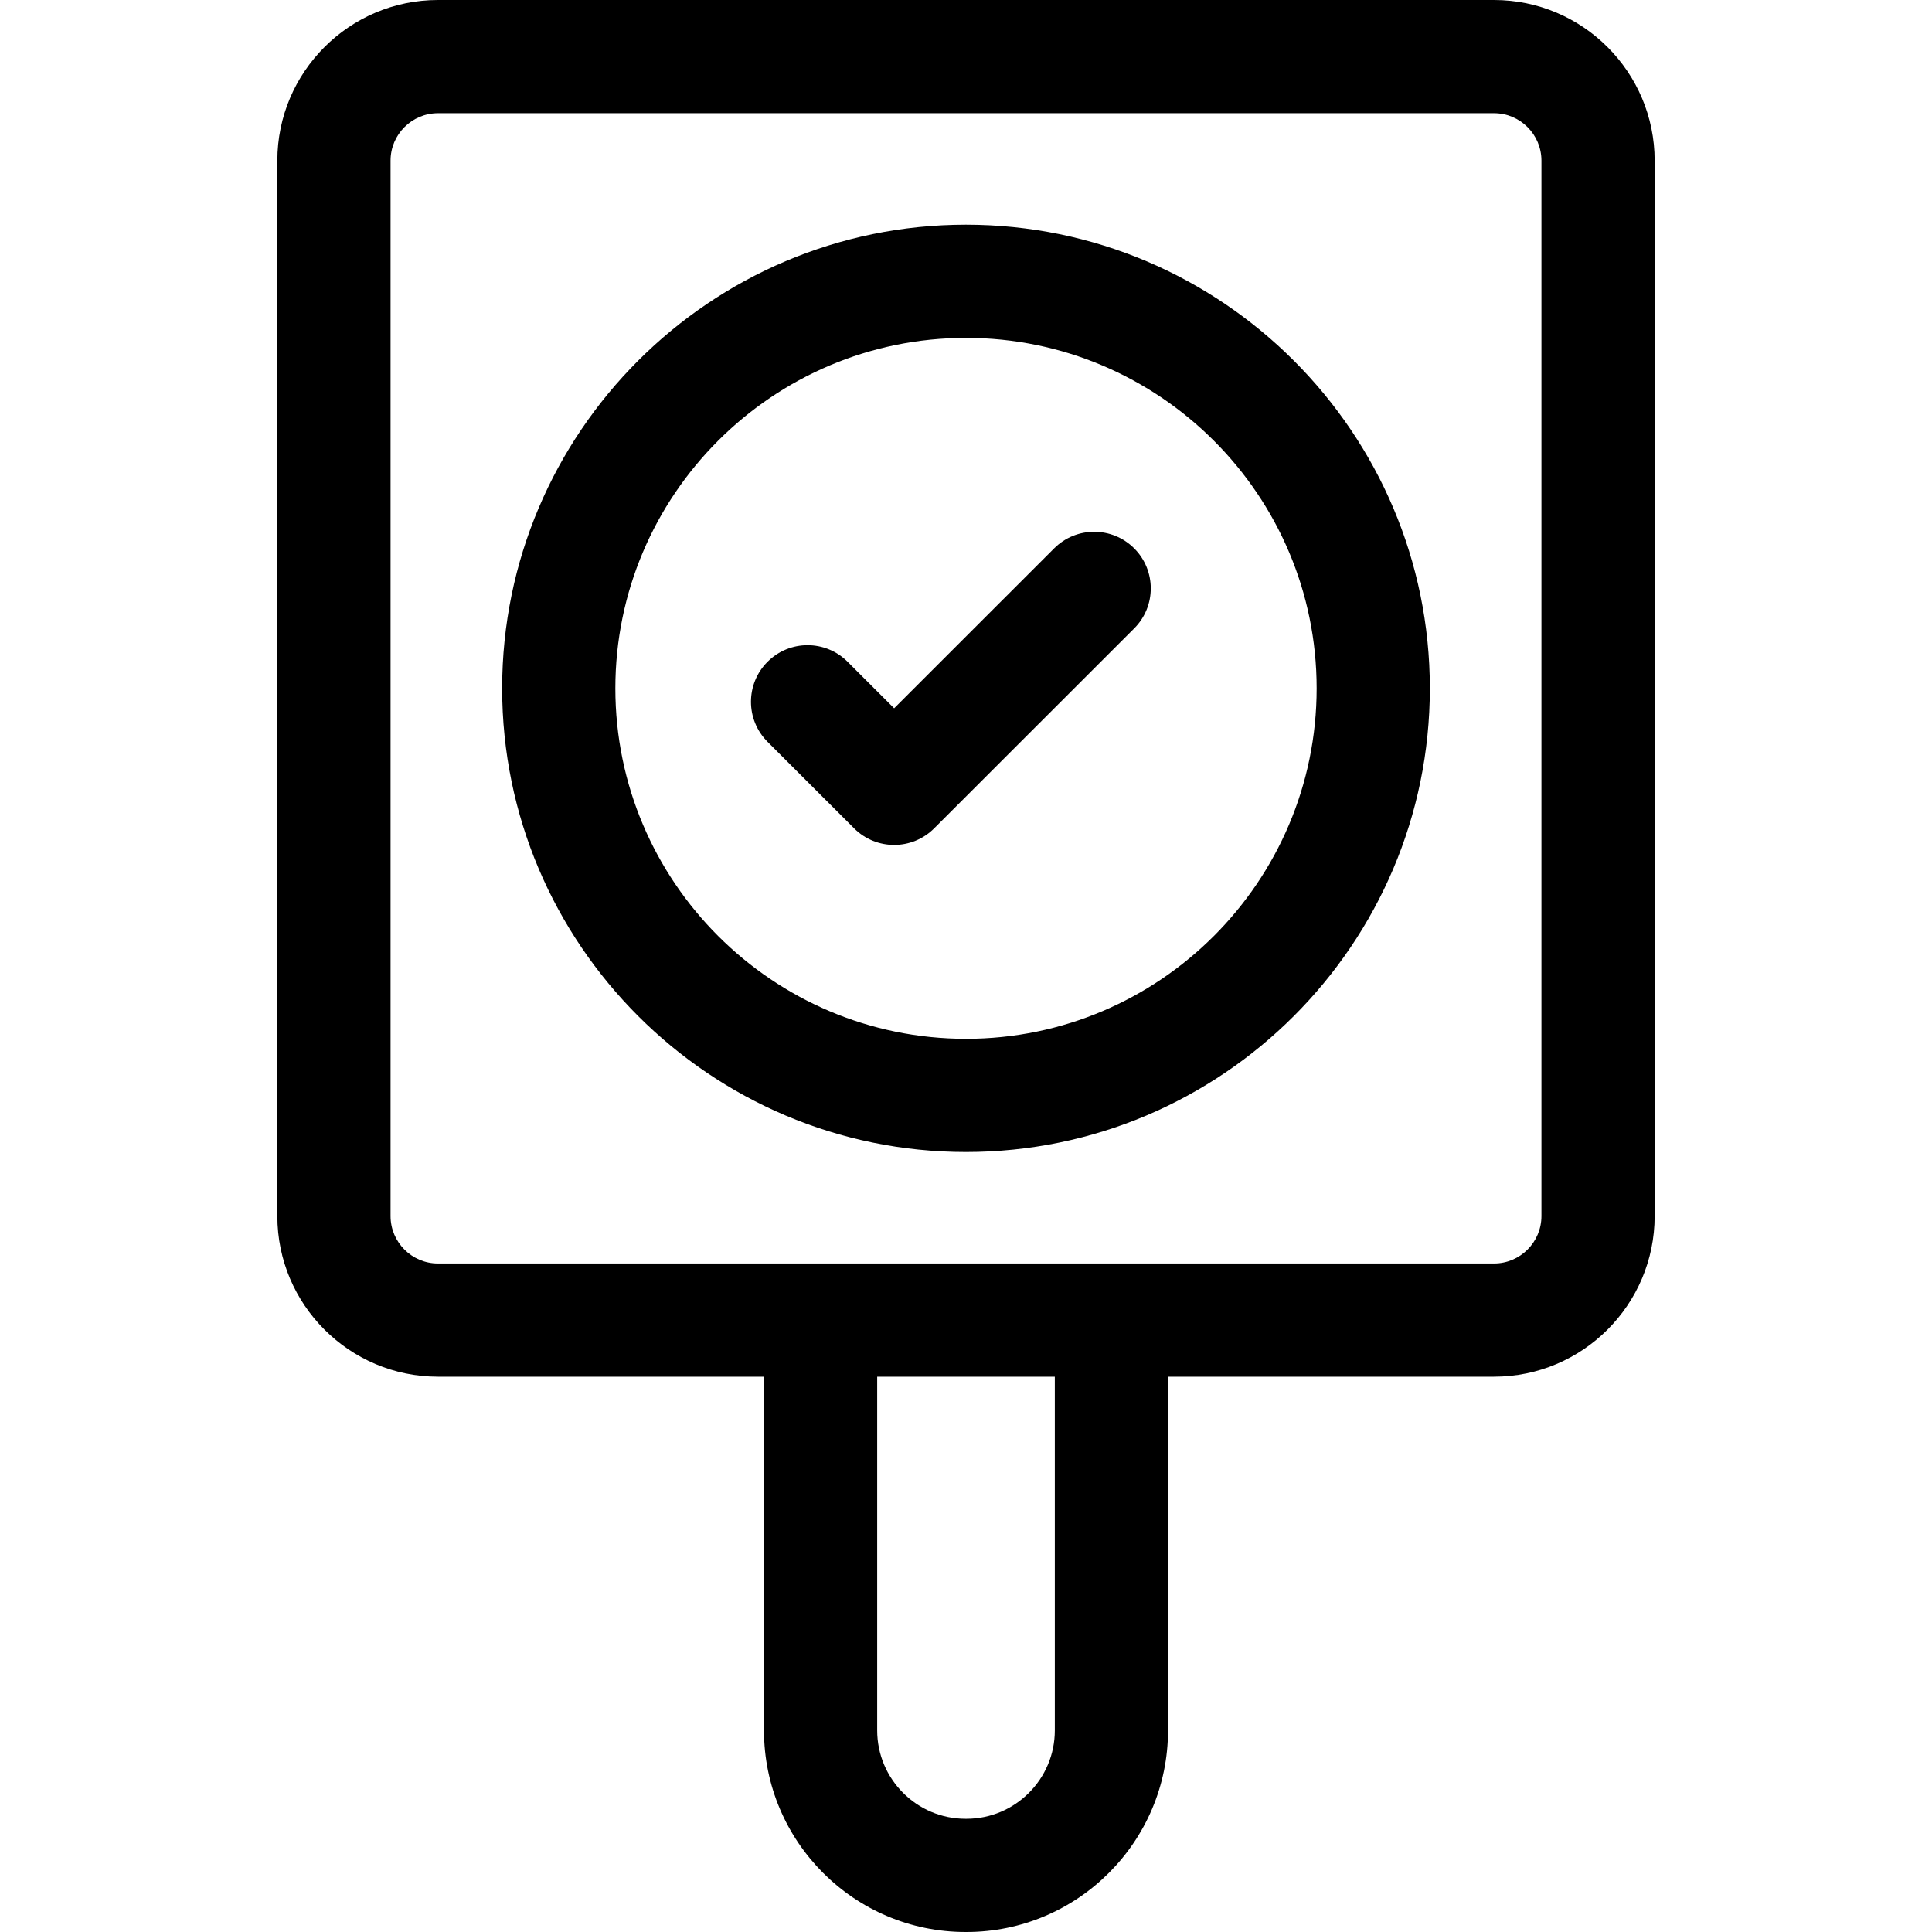
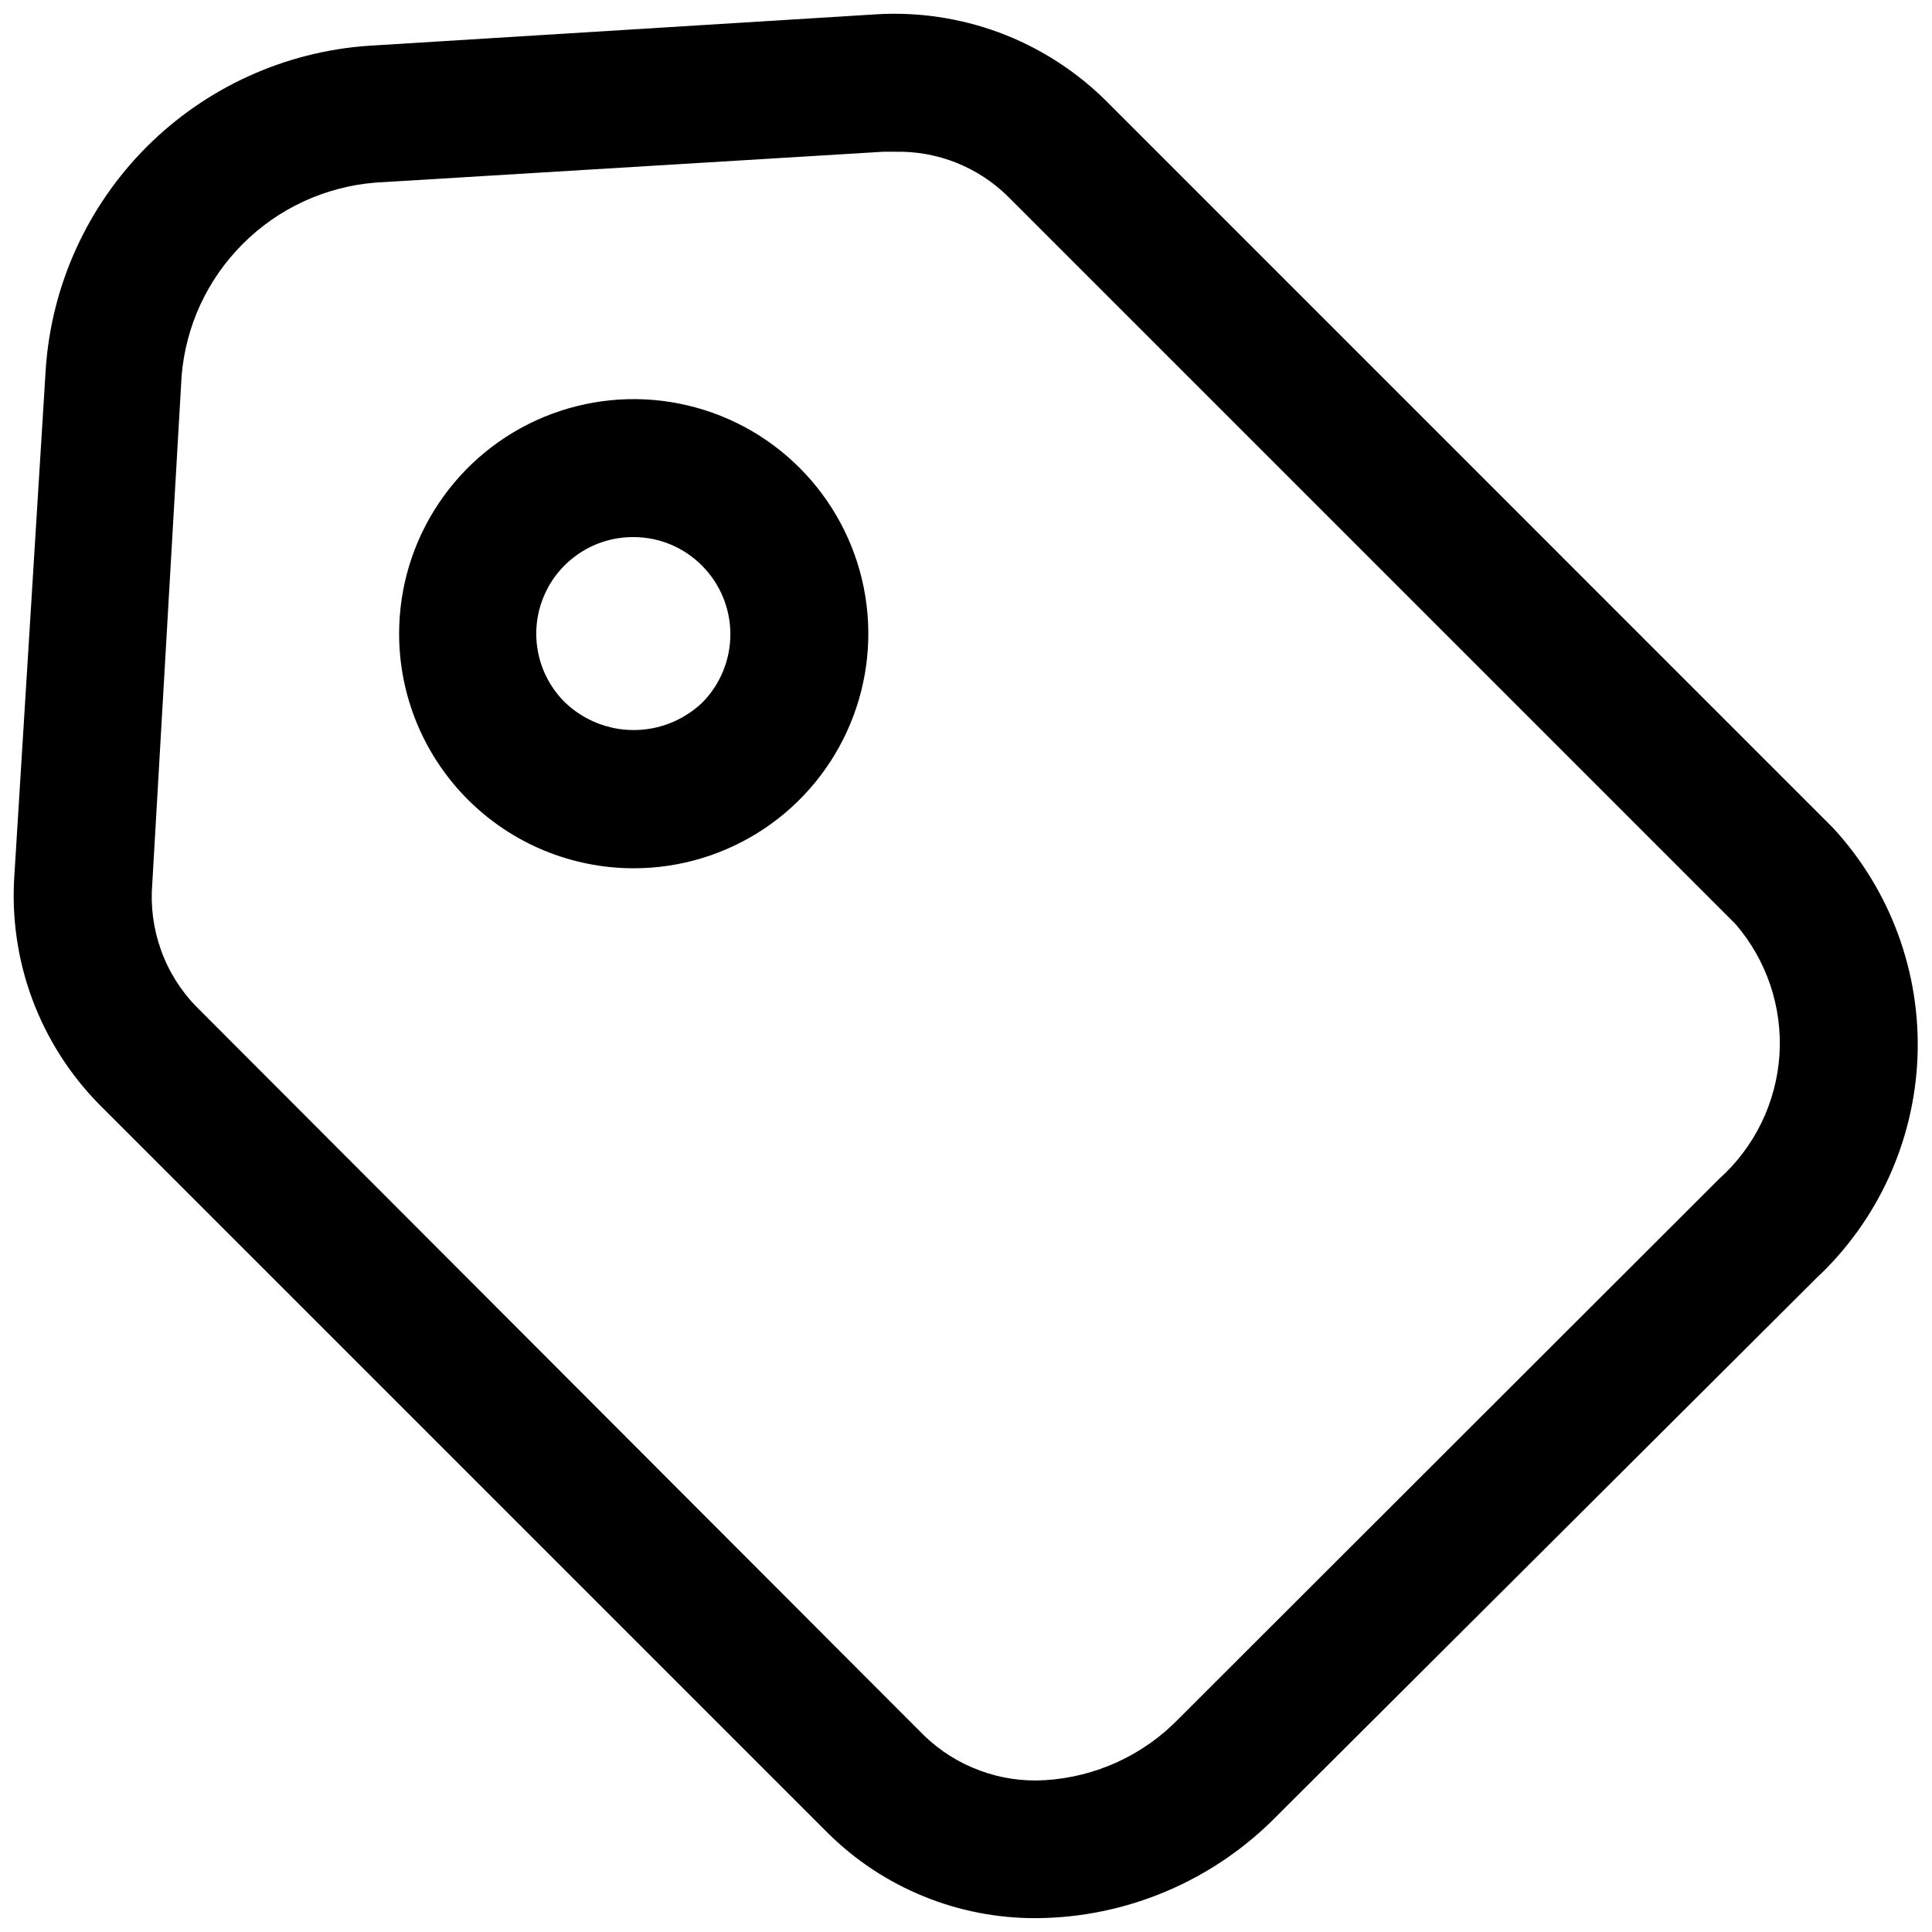
- <svg xmlns="http://www.w3.org/2000/svg" id="Capa_1" enable-background="new 0 0 512 512" height="64" viewBox="0 0 512 512" width="64">
-   <path d="m395.936 0h-279.871c-23.47 0-42.565 19.095-42.565 42.565v279.709c0 23.47 19.095 42.564 42.565 42.564h86.398v93.74c0 29.457 23.965 53.422 53.422 53.422h.23c29.457 0 53.422-23.965 53.422-53.422v-93.74h86.398c23.47 0 42.564-19.094 42.564-42.564v-279.709c.001-23.47-19.093-42.565-42.563-42.565zm-116.399 458.578c0 12.915-10.507 23.422-23.422 23.422h-.23c-12.915 0-23.422-10.507-23.422-23.422v-93.74h47.074zm128.963-136.304c0 6.928-5.636 12.564-12.564 12.564h-279.871c-6.928 0-12.565-5.636-12.565-12.564v-279.709c0-6.928 5.637-12.565 12.565-12.565h279.871c6.928 0 12.564 5.637 12.564 12.565z" />
-   <path d="m256 59.546c-67.781 0-122.925 55.121-122.925 122.873s55.144 122.873 122.925 122.873 122.925-55.121 122.925-122.873-55.144-122.873-122.925-122.873zm0 215.746c-51.239 0-92.925-41.663-92.925-92.873s41.686-92.873 92.925-92.873 92.925 41.663 92.925 92.873-41.686 92.873-92.925 92.873z" />
-   <path d="m279.363 145.317-42.408 42.388-12.336-12.331c-5.859-5.857-15.357-5.855-21.213.005-5.856 5.859-5.854 15.356.005 21.213l22.94 22.93c2.929 2.928 6.766 4.391 10.604 4.391 3.837 0 7.676-1.464 10.604-4.391l53.012-52.986c5.859-5.857 5.862-15.354.005-21.213-5.856-5.86-15.353-5.862-21.213-.006z" />
+ <svg xmlns="http://www.w3.org/2000/svg" width="24" height="24" viewBox="0 0 24 24" fill="none">
+   <g clip-path="url(#clip0_4308_11312)">
+     <path d="M12.871 23.828C11.903 23.832 10.973 23.453 10.285 22.772L1.227 13.714C0.863 13.342 0.581 12.898 0.4 12.41C0.219 11.922 0.144 11.401 0.178 10.882L0.569 4.573C0.642 3.536 1.088 2.559 1.823 1.823C2.559 1.088 3.536 0.642 4.573 0.569L10.882 0.178C11.401 0.146 11.921 0.223 12.409 0.403C12.897 0.584 13.341 0.865 13.714 1.227L22.772 10.286C23.483 11.057 23.86 12.079 23.82 13.127C23.78 14.175 23.327 15.166 22.56 15.881L15.86 22.56C15.47 22.958 15.005 23.275 14.492 23.493C13.979 23.711 13.428 23.825 12.871 23.828ZM11.129 1.885H10.971L4.656 2.269C4.036 2.321 3.455 2.59 3.016 3.03C2.576 3.469 2.307 4.05 2.256 4.669L1.892 10.971C1.868 11.252 1.904 11.534 1.999 11.799C2.093 12.064 2.244 12.306 2.441 12.507L11.479 21.559C11.677 21.75 11.912 21.899 12.171 21.994C12.43 22.09 12.705 22.131 12.98 22.114C13.612 22.076 14.207 21.802 14.647 21.346L21.353 14.647C21.796 14.251 22.066 13.697 22.105 13.105C22.143 12.512 21.947 11.928 21.559 11.479L12.521 2.441C12.338 2.26 12.12 2.118 11.881 2.022C11.642 1.927 11.386 1.88 11.129 1.885Z" fill="currentColor" />
+     <path d="M7.872 10.786C7.099 10.786 6.358 10.479 5.812 9.933C5.265 9.386 4.958 8.645 4.958 7.872C4.958 7.295 5.129 6.731 5.45 6.252C5.771 5.773 6.226 5.399 6.759 5.179C7.292 4.959 7.879 4.901 8.444 5.015C9.01 5.128 9.529 5.406 9.936 5.815C10.342 6.222 10.619 6.741 10.731 7.305C10.843 7.87 10.785 8.455 10.565 8.986C10.345 9.518 9.972 9.973 9.495 10.293C9.017 10.613 8.455 10.785 7.879 10.786H7.872ZM7.872 6.672C7.633 6.67 7.399 6.739 7.199 6.872C7 7.004 6.844 7.192 6.753 7.414C6.661 7.635 6.638 7.878 6.686 8.113C6.734 8.347 6.851 8.562 7.022 8.729C7.251 8.947 7.556 9.069 7.872 9.069C8.189 9.069 8.493 8.947 8.723 8.729C8.947 8.503 9.073 8.197 9.073 7.879C9.073 7.56 8.947 7.255 8.723 7.029C8.612 6.916 8.479 6.826 8.333 6.765C8.187 6.704 8.031 6.672 7.872 6.672Z" fill="currentColor" />
+   </g>
+   <defs>
+     <clipPath id="clip0_4308_11312">
+       <rect width="24" height="24" fill="currentColor" />
+     </clipPath>
+   </defs>
</svg>
